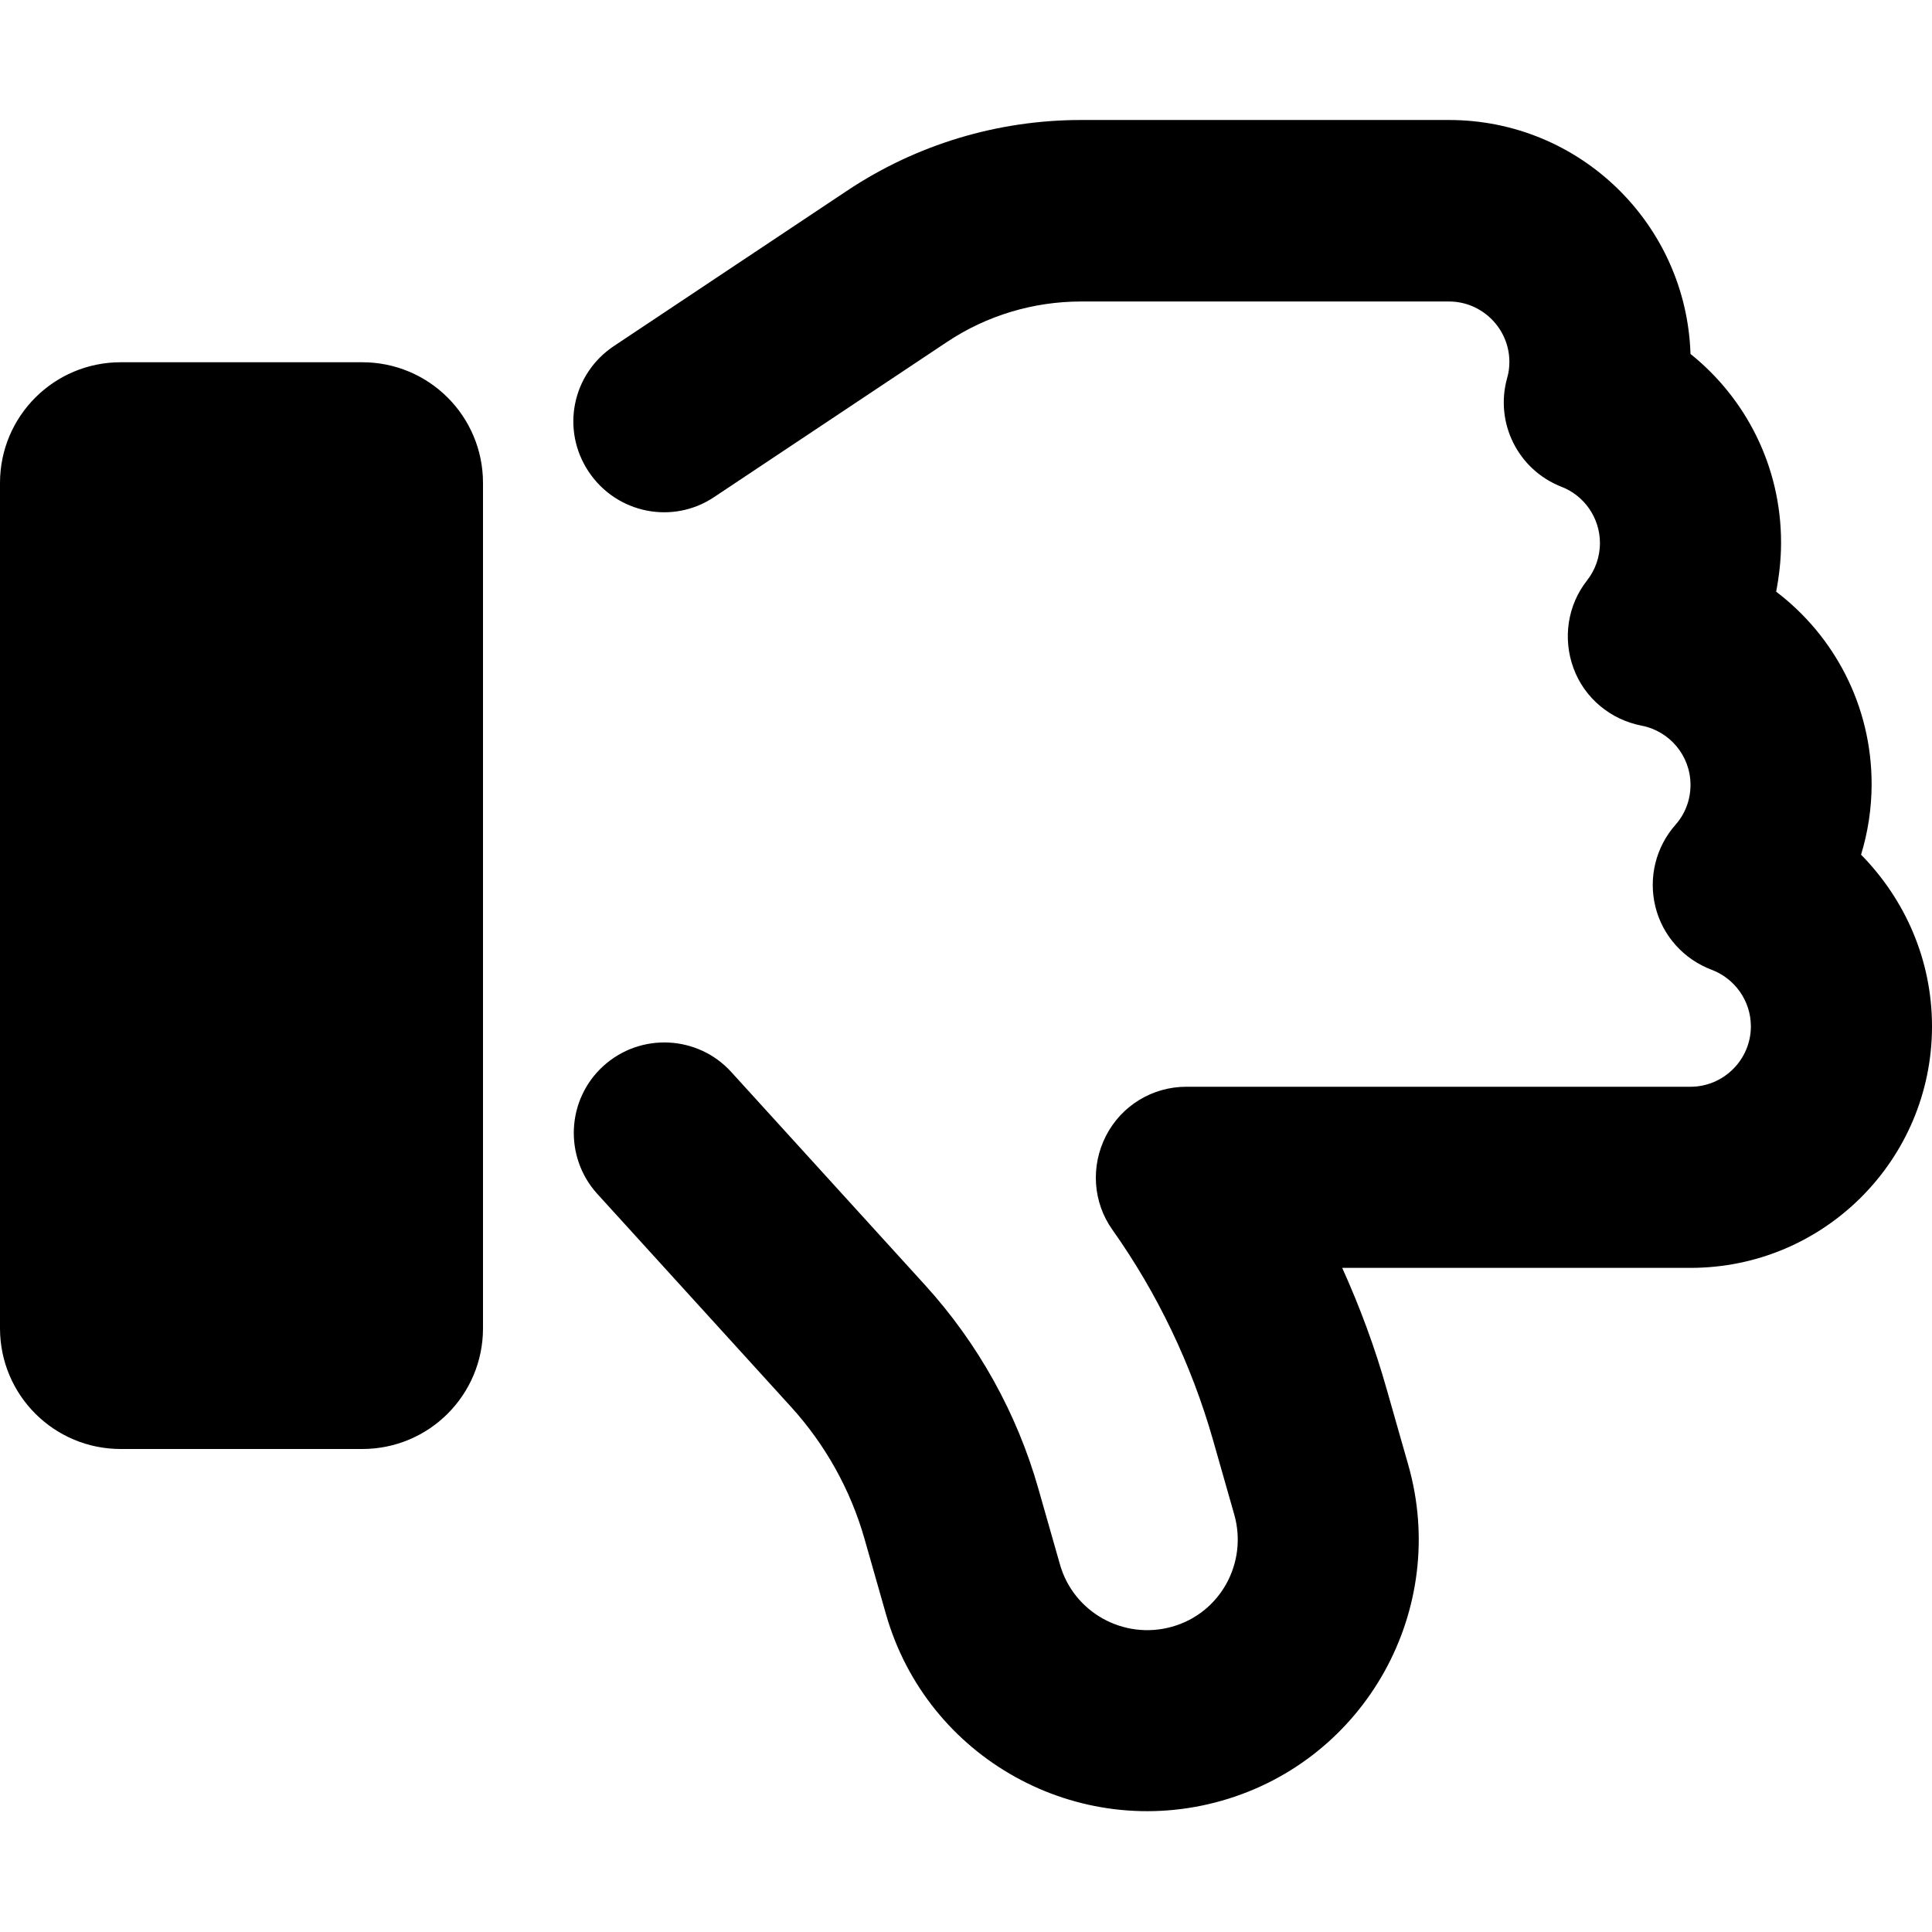
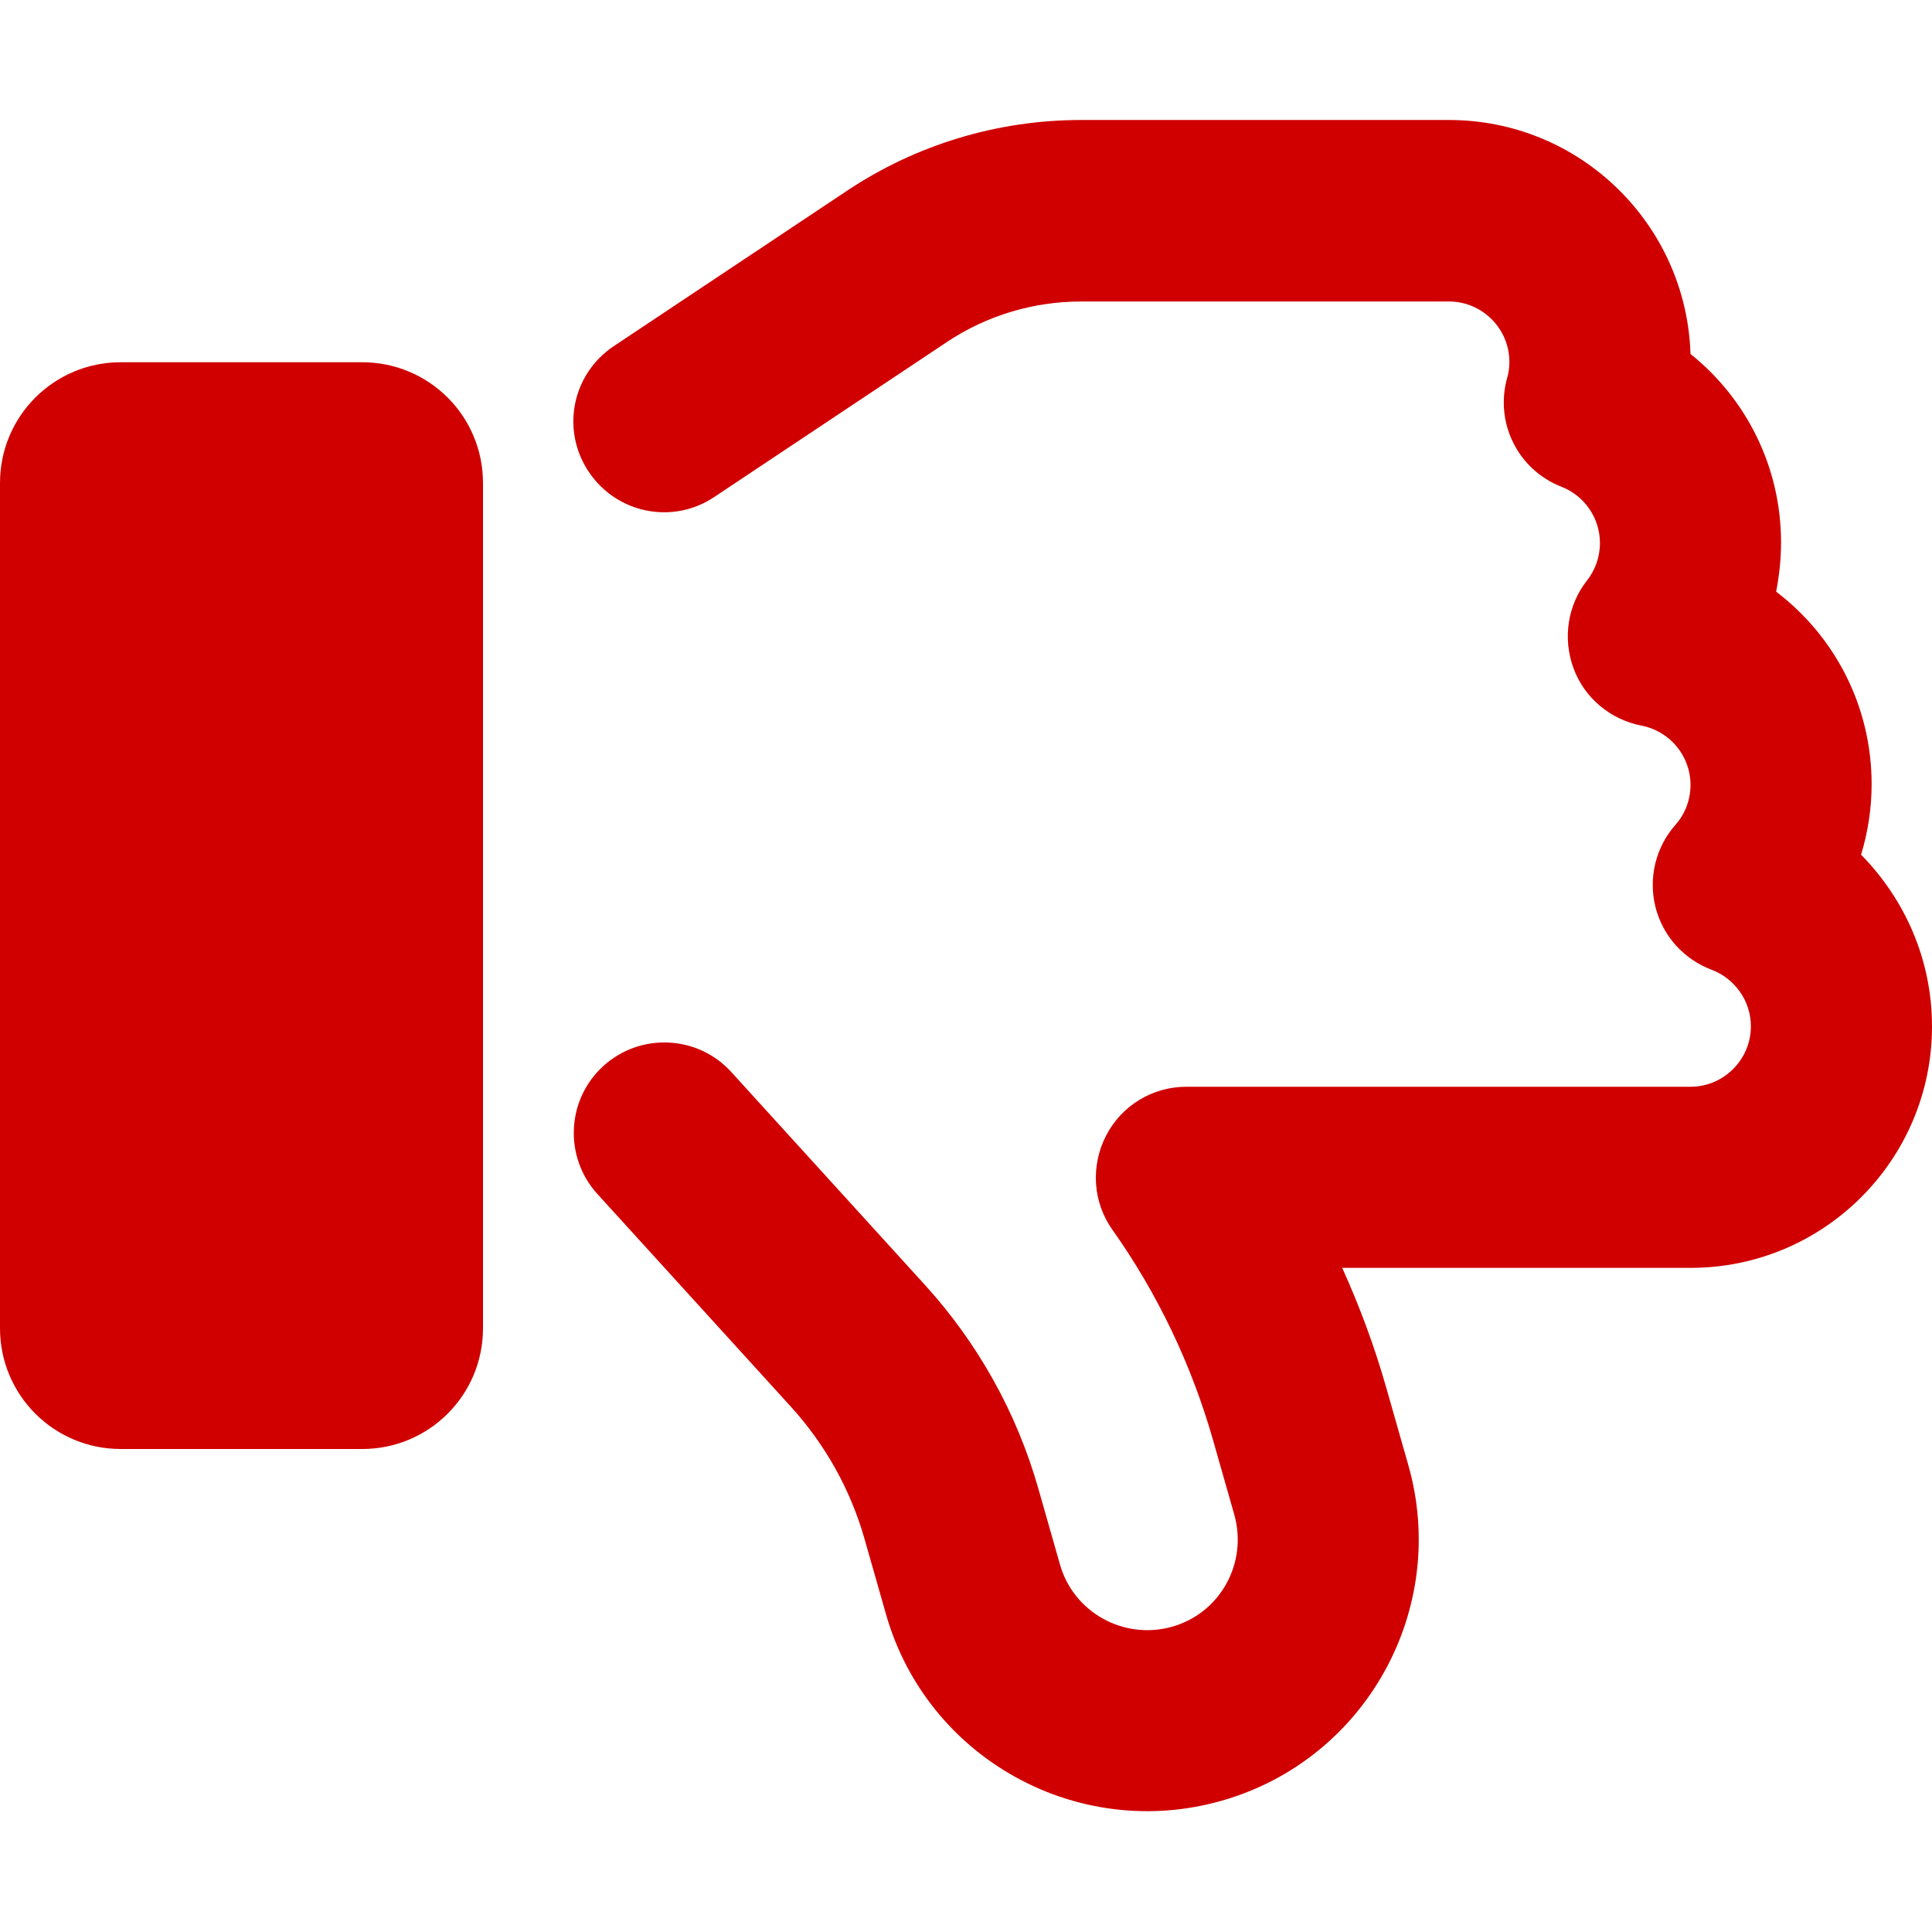
<svg xmlns="http://www.w3.org/2000/svg" viewBox="0 0 512 512">
-   <path d="M323.8 477.2c-38.2 10.9-78.1-11.2-89-49.4l-5.7-20c-3.7-13-10.4-25-19.5-35l-51.3-56.4c-8.9-9.8-8.2-25 1.6-33.9s25-8.2 33.9 1.6l51.3 56.4c14.1 15.5 24.4 34 30.1 54.1l5.7 20c3.6 12.7 16.9 20.1 29.7 16.5s20.1-16.9 16.5-29.7l-5.7-20c-5.7-19.9-14.7-38.7-26.6-55.5c-5.2-7.3-5.8-16.9-1.7-24.9s12.3-13 21.3-13L448 288c8.8 0 16-7.2 16-16c0-6.8-4.3-12.7-10.4-15c-7.4-2.8-13-9-14.9-16.7s.1-15.8 5.3-21.7c2.5-2.8 4-6.5 4-10.6c0-7.8-5.6-14.3-13-15.7c-8.2-1.6-15.1-7.3-18-15.2s-1.6-16.7 3.6-23.3c2.1-2.7 3.4-6.1 3.4-9.9c0-6.7-4.2-12.6-10.2-14.9c-11.5-4.5-17.7-16.9-14.4-28.8c.4-1.3 .6-2.8 .6-4.3c0-8.8-7.2-16-16-16H286.5c-12.6 0-25 3.7-35.5 10.7l-61.7 41.1c-11 7.4-25.9 4.4-33.3-6.7s-4.4-25.9 6.7-33.3l61.7-41.1c18.4-12.3 40-18.8 62.1-18.8H384c34.7 0 62.9 27.6 64 62c14.6 11.7 24 29.7 24 50c0 4.5-.5 8.8-1.3 13c15.4 11.7 25.3 30.2 25.3 51c0 6.5-1 12.8-2.8 18.7C504.8 238.3 512 254.3 512 272c0 35.3-28.6 64-64 64l-92.3 0c4.7 10.4 8.7 21.2 11.8 32.2l5.7 20c10.9 38.2-11.2 78.1-49.4 89zM32 384c-17.7 0-32-14.3-32-32V128c0-17.7 14.3-32 32-32H96c17.7 0 32 14.3 32 32V352c0 17.7-14.3 32-32 32H32z" />
+   <path fill="#D00000" d="M323.8 477.2c-38.2 10.9-78.1-11.2-89-49.4l-5.7-20c-3.7-13-10.4-25-19.5-35l-51.3-56.4c-8.9-9.8-8.2-25 1.6-33.9s25-8.2 33.9 1.6l51.3 56.4c14.1 15.5 24.4 34 30.1 54.1l5.7 20c3.6 12.7 16.9 20.1 29.7 16.5s20.1-16.9 16.5-29.7l-5.7-20c-5.7-19.9-14.7-38.7-26.6-55.5c-5.2-7.3-5.8-16.9-1.7-24.9s12.3-13 21.3-13L448 288c8.8 0 16-7.2 16-16c0-6.8-4.3-12.7-10.4-15c-7.4-2.8-13-9-14.9-16.7s.1-15.8 5.3-21.7c2.5-2.8 4-6.5 4-10.6c0-7.8-5.6-14.3-13-15.7c-8.2-1.6-15.1-7.3-18-15.2s-1.6-16.7 3.6-23.3c2.1-2.7 3.4-6.1 3.4-9.9c0-6.7-4.2-12.6-10.2-14.9c-11.5-4.5-17.7-16.9-14.4-28.8c.4-1.3 .6-2.8 .6-4.3c0-8.8-7.2-16-16-16H286.5c-12.6 0-25 3.7-35.5 10.7l-61.7 41.1c-11 7.4-25.9 4.4-33.3-6.7s-4.4-25.9 6.7-33.3l61.7-41.1c18.4-12.3 40-18.8 62.1-18.8H384c34.7 0 62.9 27.6 64 62c14.6 11.7 24 29.7 24 50c0 4.5-.5 8.8-1.3 13c15.4 11.7 25.3 30.2 25.3 51c0 6.5-1 12.8-2.8 18.7C504.8 238.3 512 254.3 512 272c0 35.3-28.6 64-64 64l-92.3 0c4.7 10.4 8.7 21.2 11.8 32.2l5.7 20c10.9 38.2-11.2 78.1-49.4 89zM32 384c-17.7 0-32-14.3-32-32V128c0-17.7 14.3-32 32-32H96c17.7 0 32 14.3 32 32V352c0 17.7-14.3 32-32 32H32z" />
</svg>
